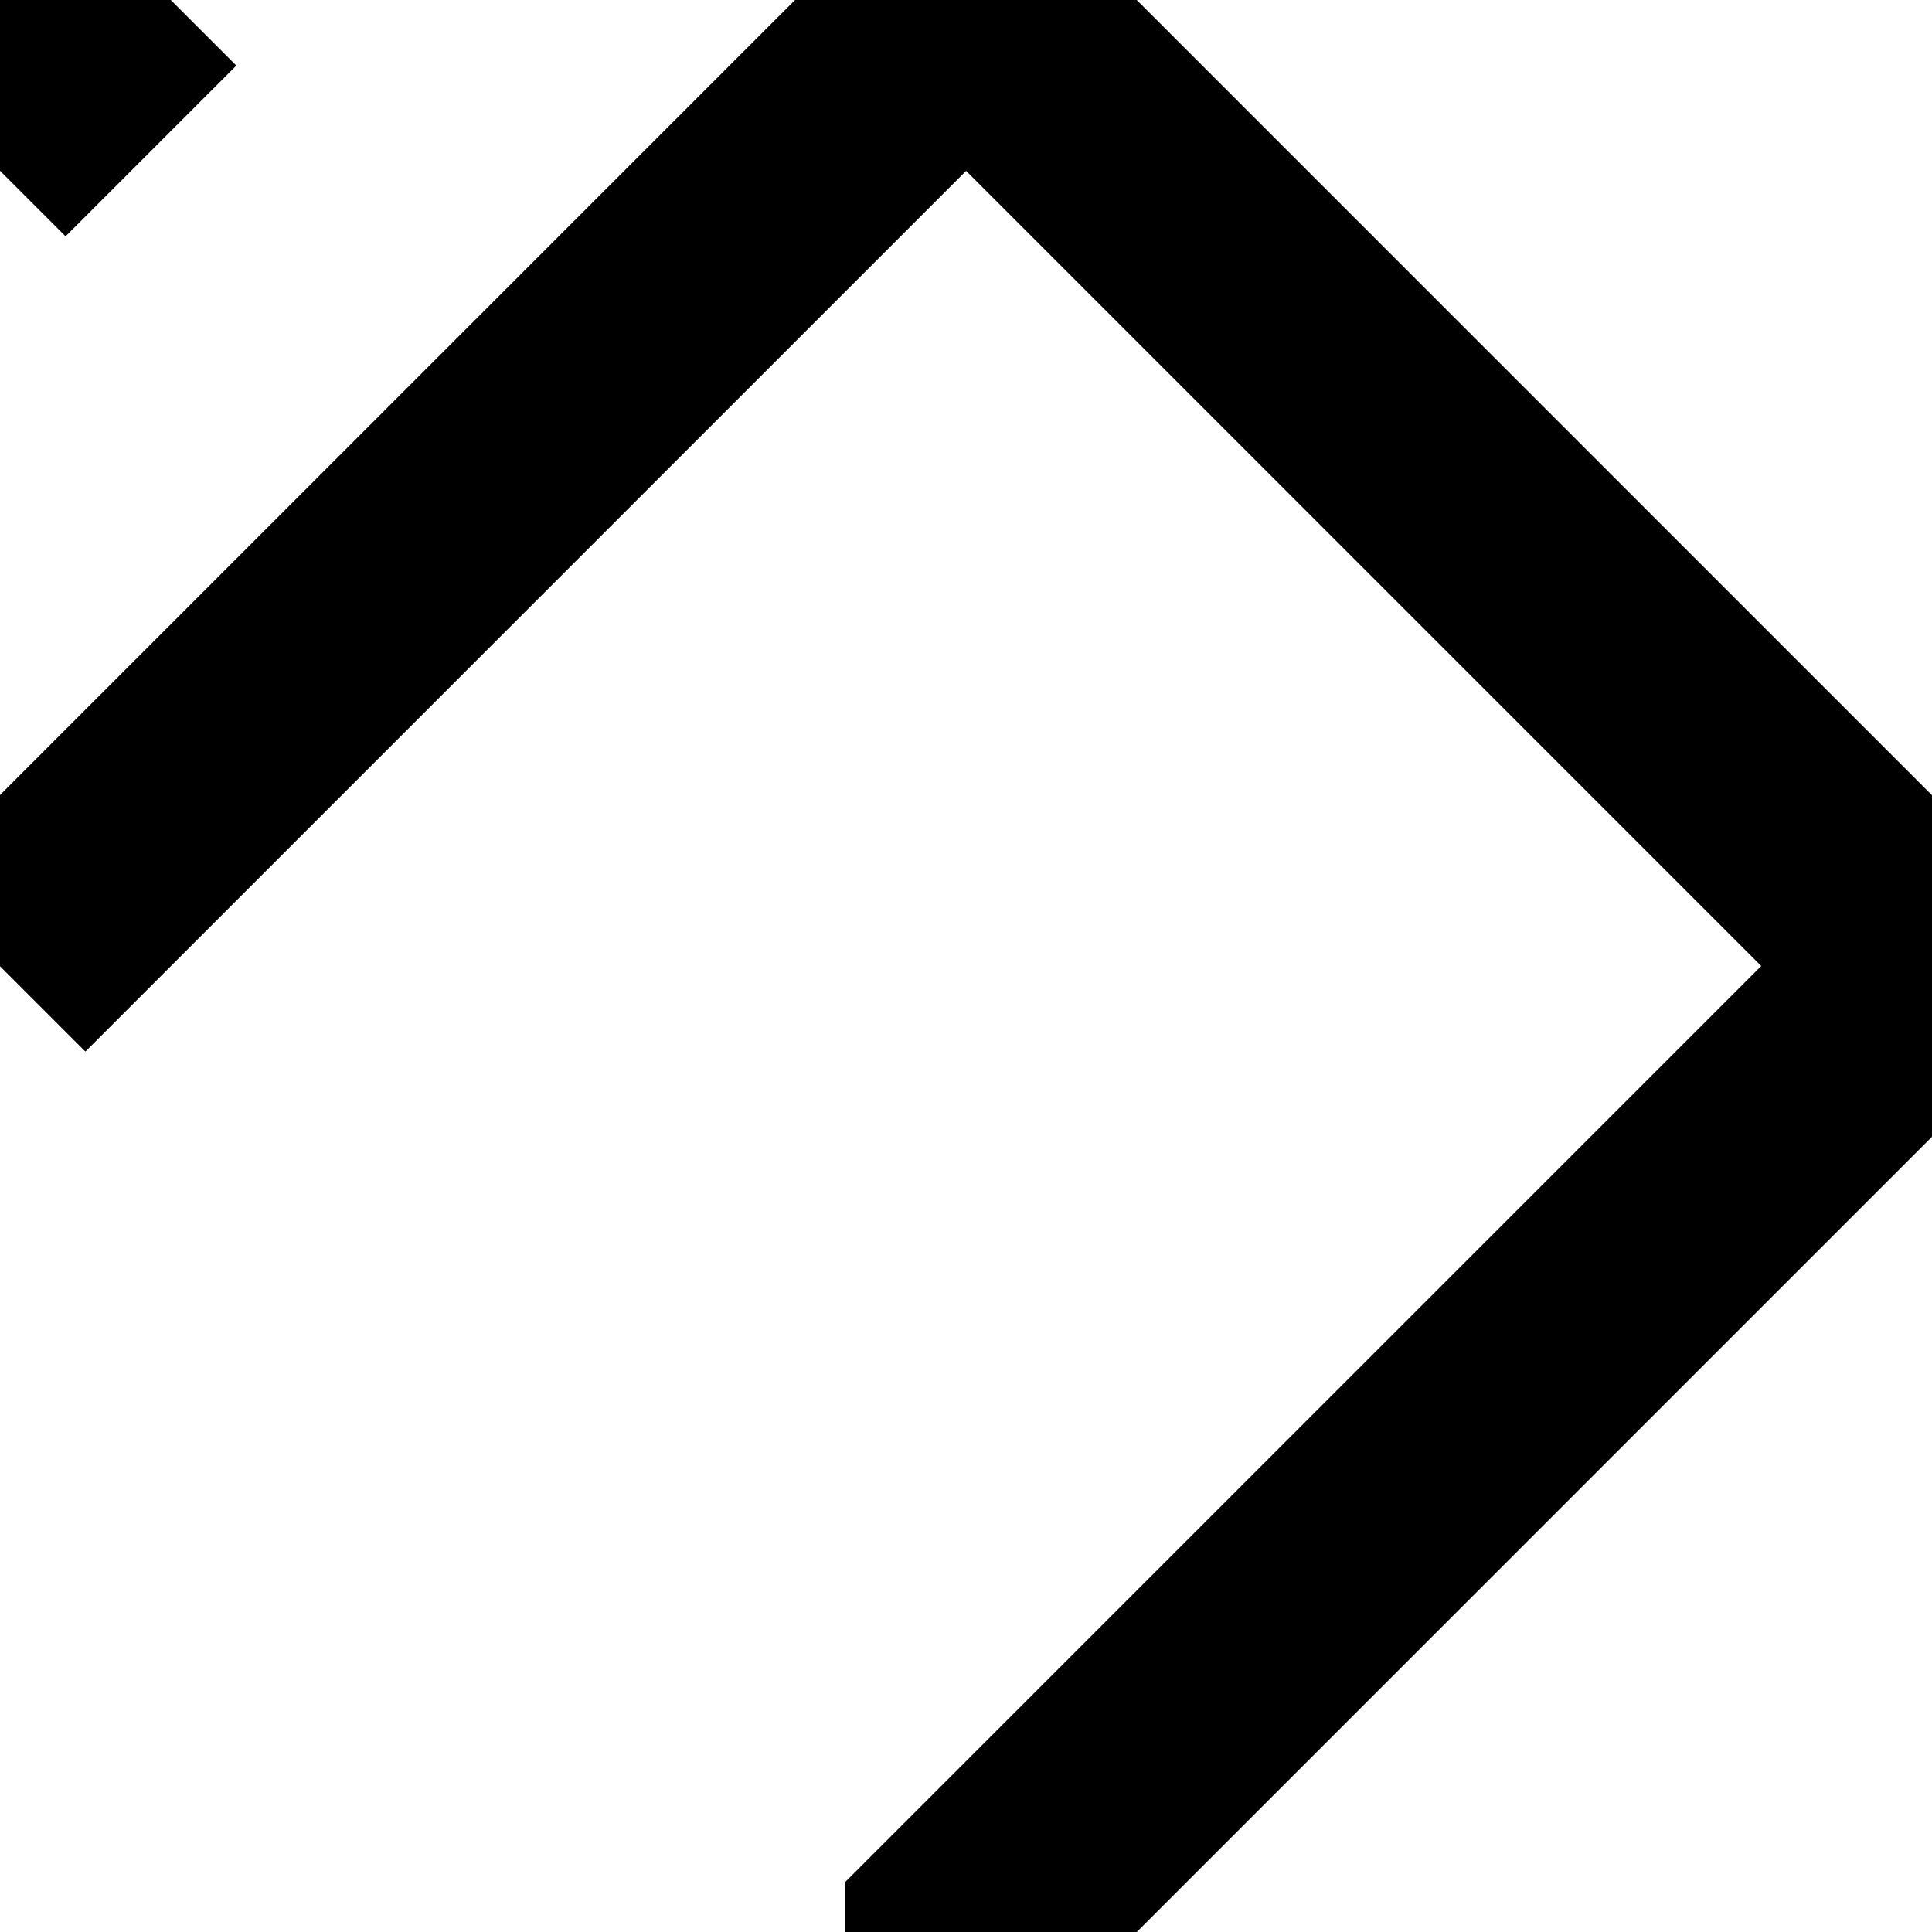
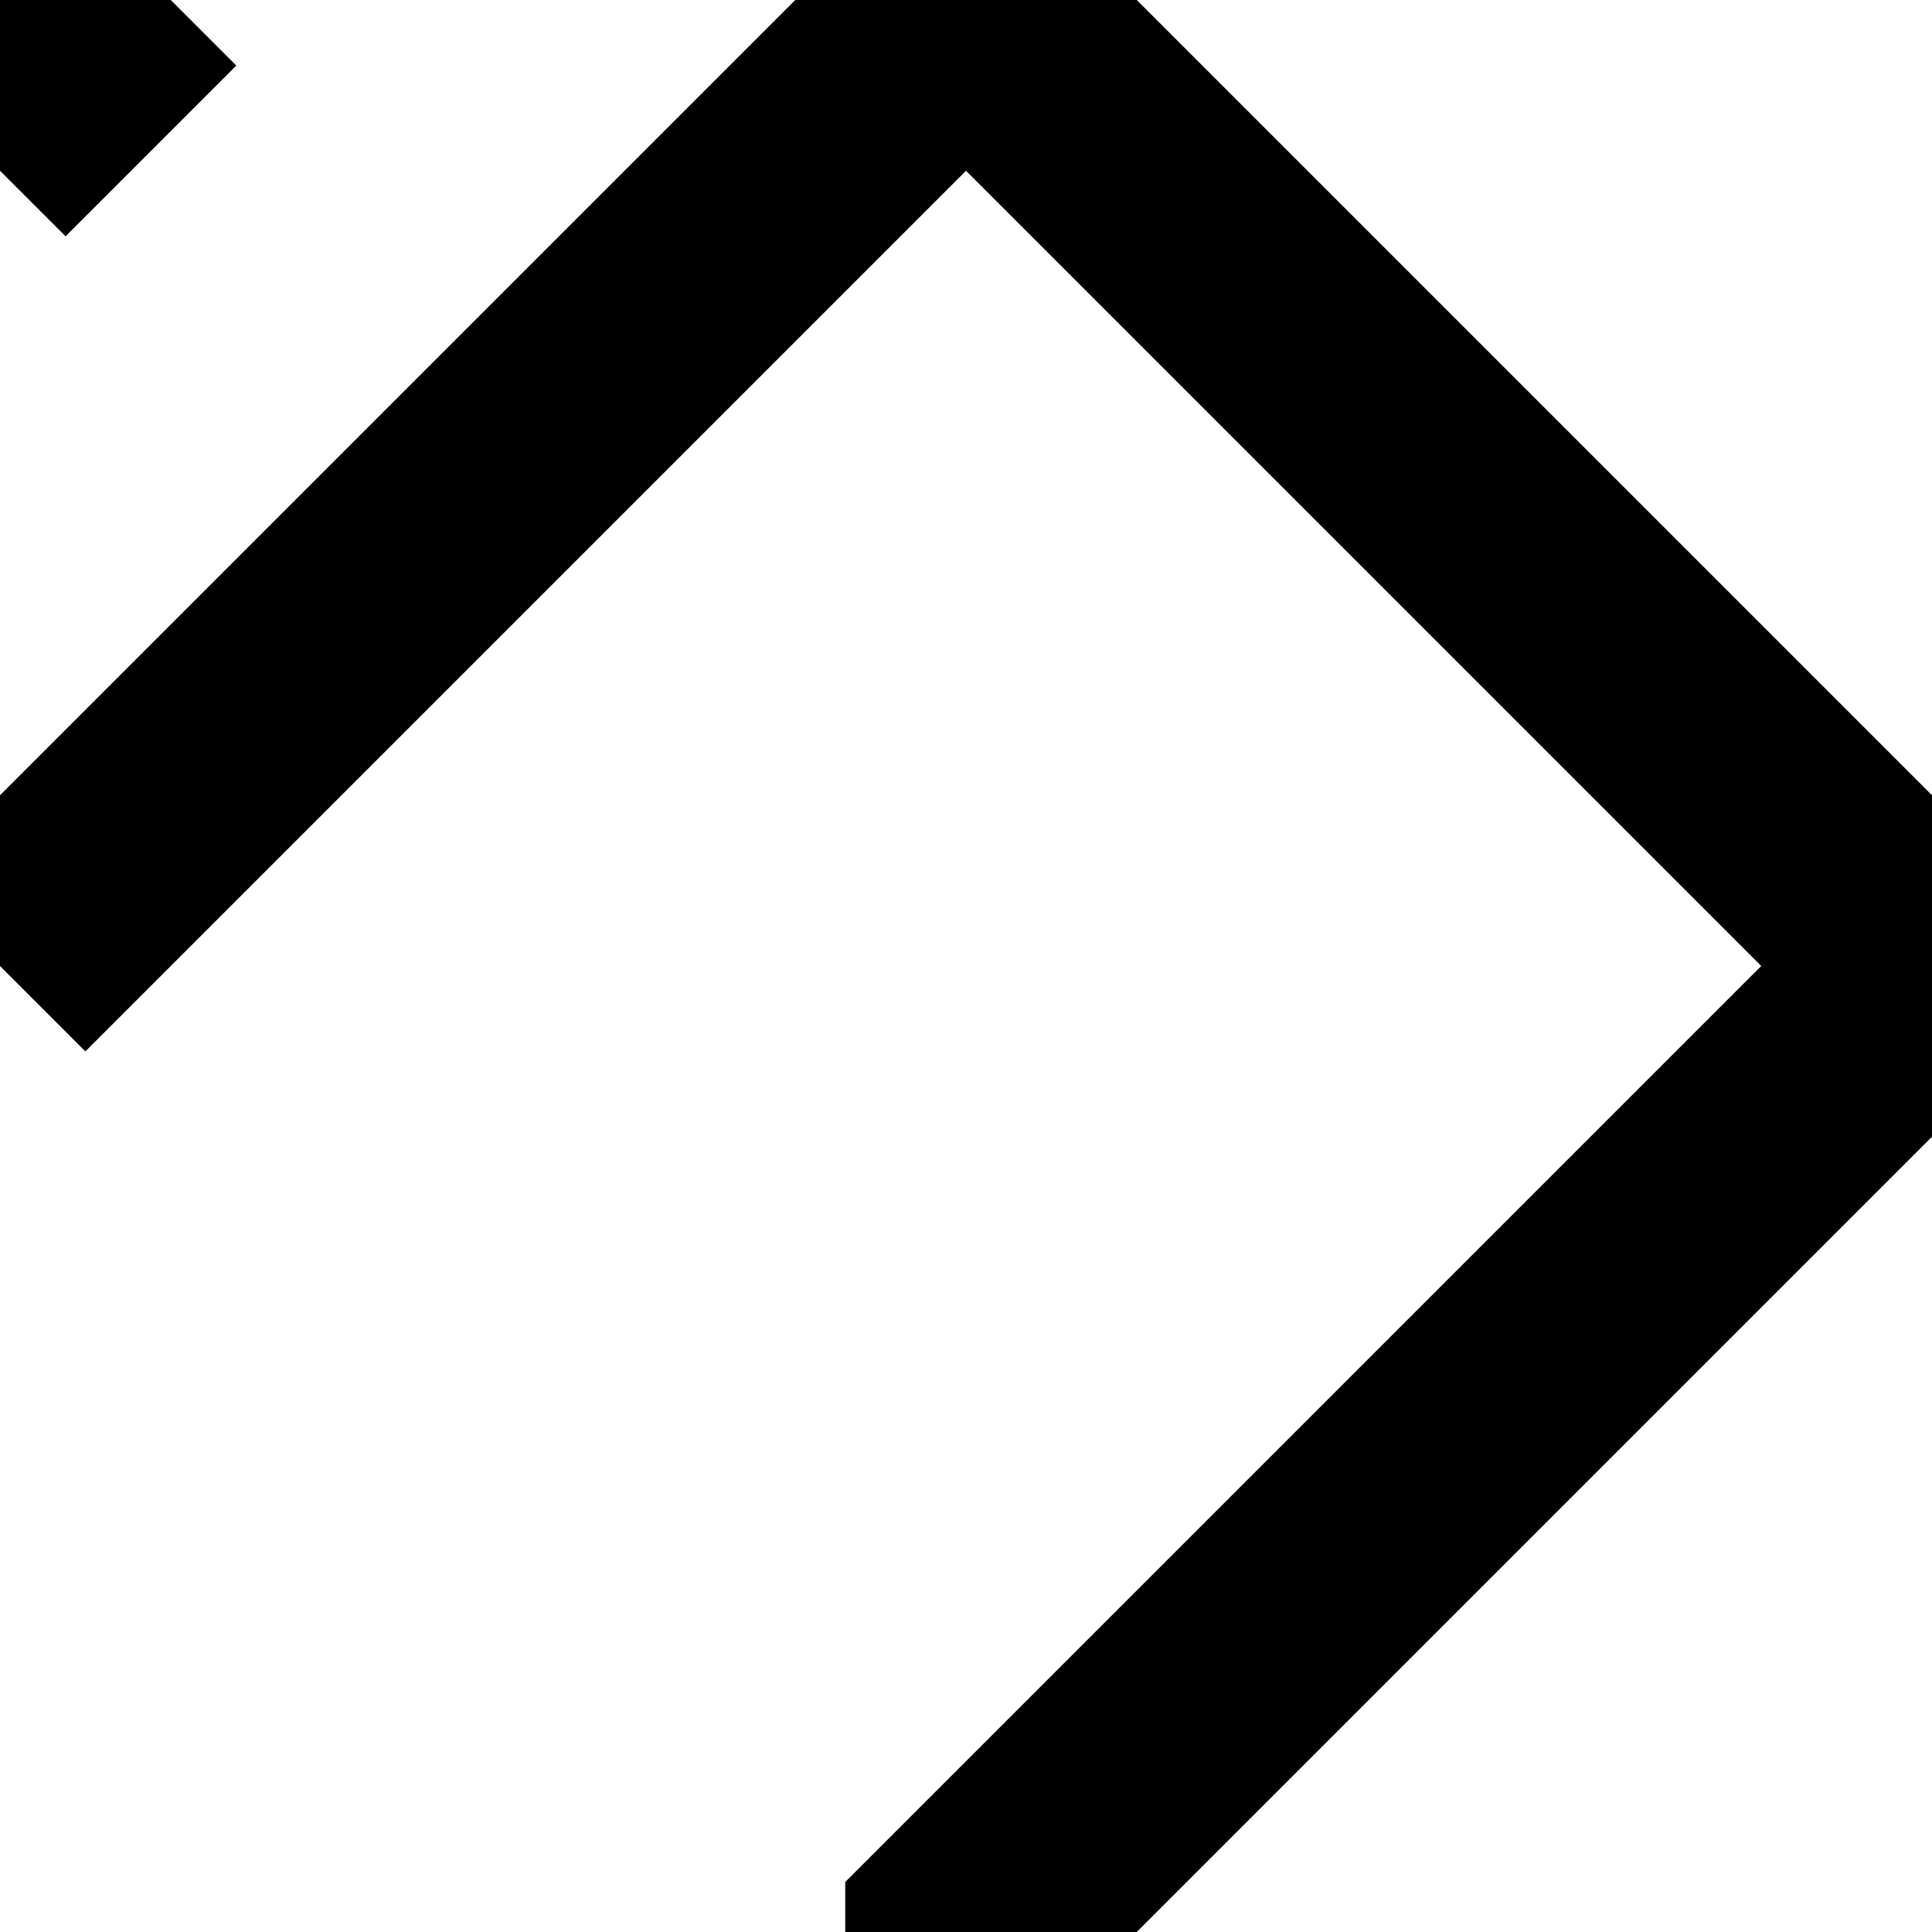
<svg xmlns="http://www.w3.org/2000/svg" width="512" height="512" viewBox="0 0 135.467 135.467" version="1.1" id="svg8">
  <defs id="defs2" />
  <g id="layer1" transform="translate(0,-161.5333)">
    <path style="fill:none;fill-rule:evenodd;stroke:#000000;stroke-width:16.933;stroke-linecap:butt;stroke-linejoin:miter;stroke-opacity:1;stroke-miterlimit:4;stroke-dasharray:none" d="m 0,229.267 67.733,-67.733 67.733,67.733 -67.733,67.733 v 67.733" id="path4586" />
  </g>
  <defs id="defs2" />
  <path id="path4597" d="M 10.583,10.583 -4.233,-4.233" style="fill:none;fill-rule:evenodd;stroke:#000000;stroke-width:16.933;stroke-linecap:butt;stroke-linejoin:miter;stroke-miterlimit:4;stroke-dasharray:none;stroke-opacity:1" />
-   <path style="fill:none;fill-rule:evenodd;stroke:#000000;stroke-width:16.933;stroke-linecap:butt;stroke-linejoin:miter;stroke-opacity:1;stroke-miterlimit:4;stroke-dasharray:none" d="M 0,67.733 67.733,2.5999998e-6" id="path5042" />
</svg>
